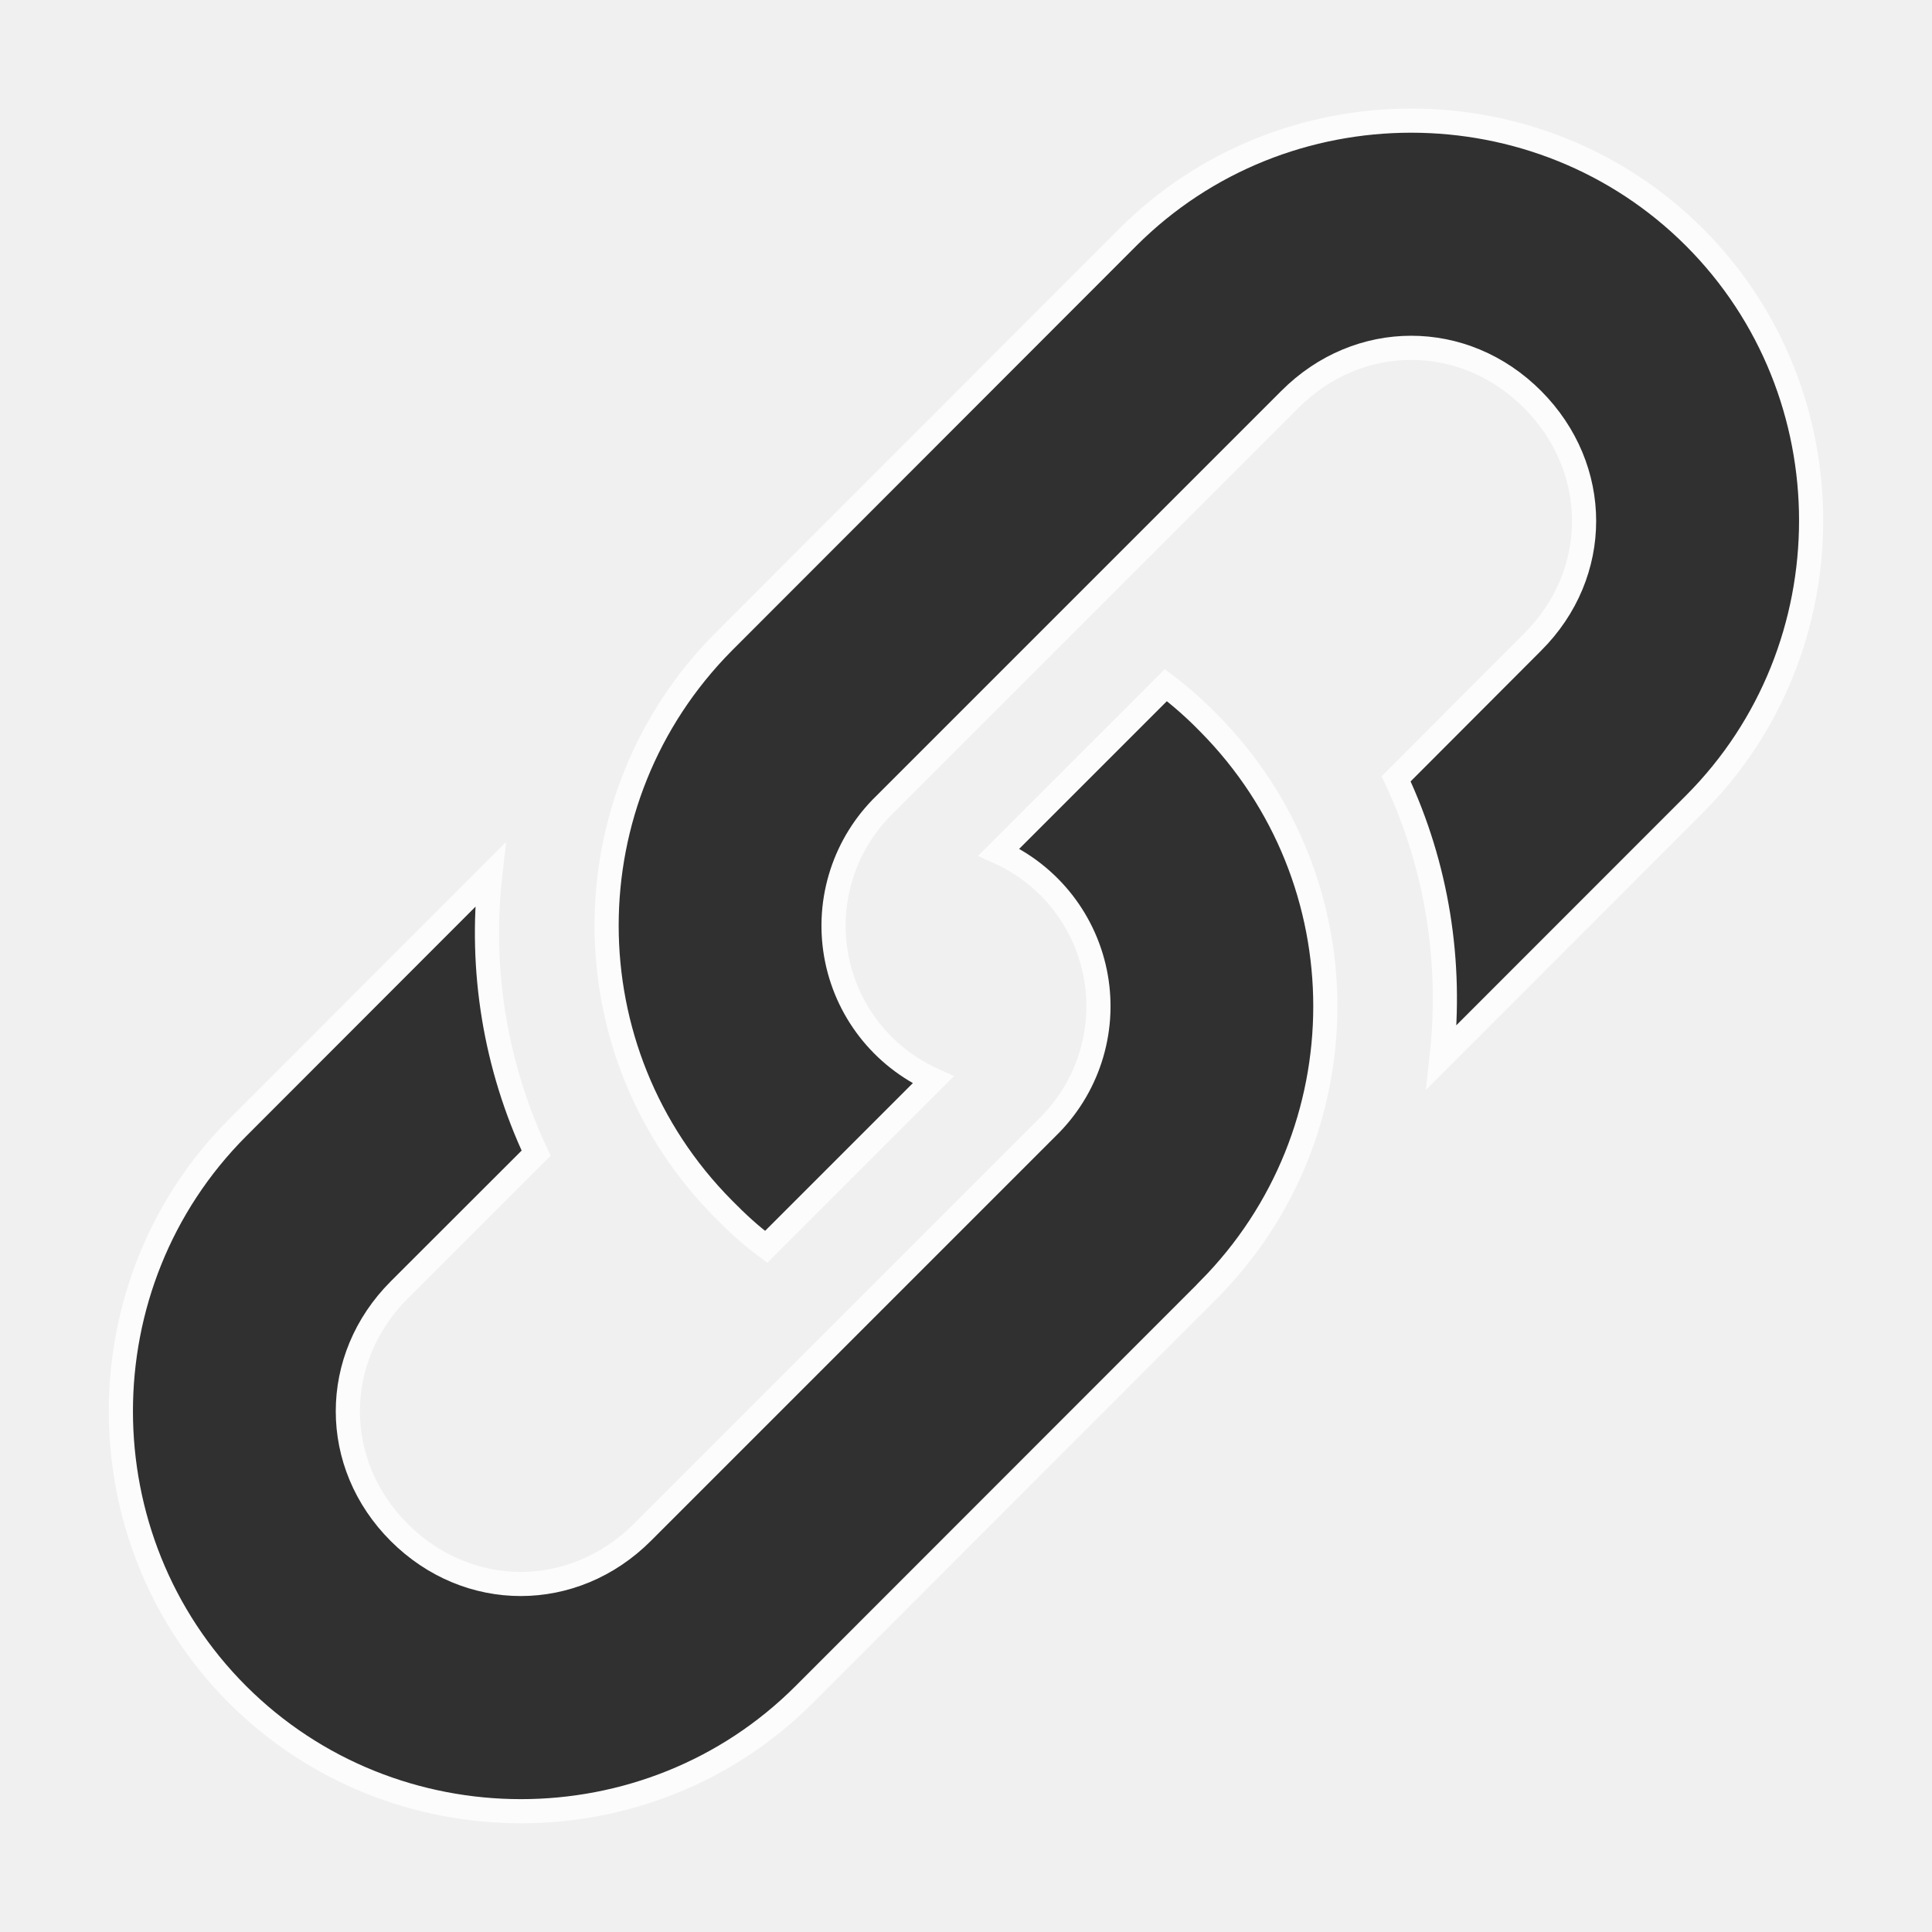
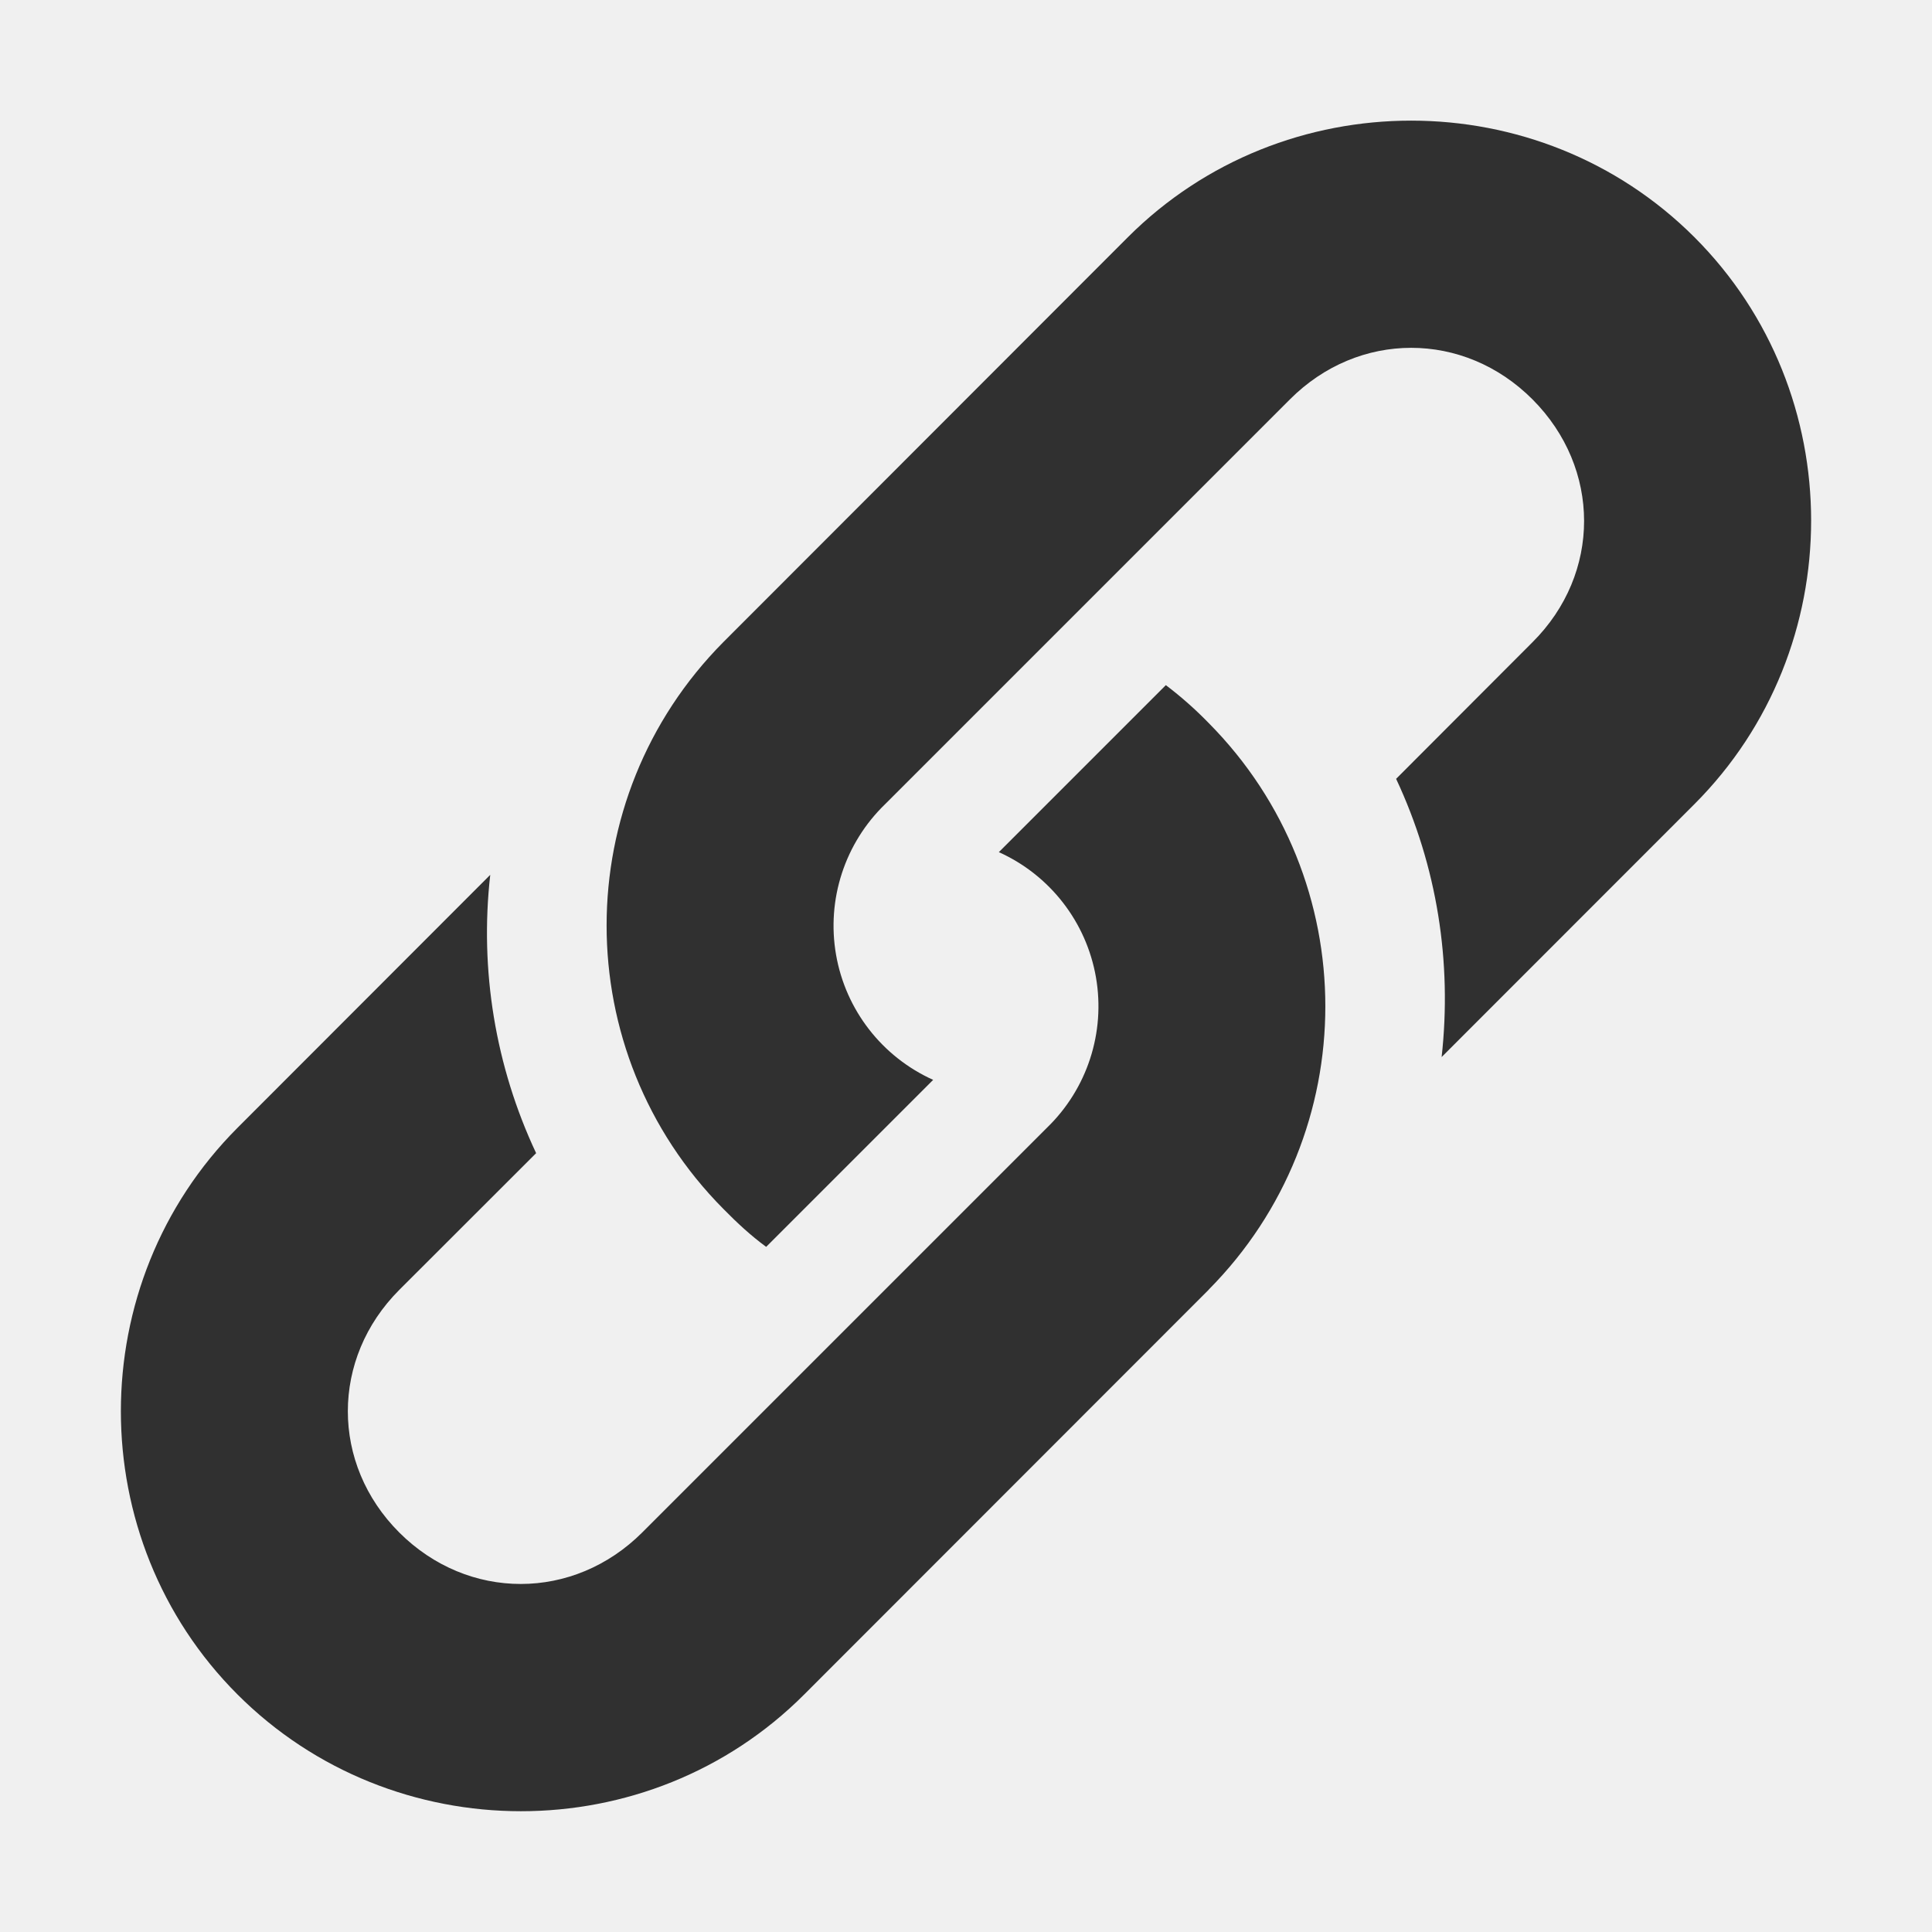
- <svg xmlns="http://www.w3.org/2000/svg" height="16" width="16" version="1.1" id="svg8">
+ <svg xmlns="http://www.w3.org/2000/svg" id="svg8" version="1.1" width="16" height="16">
  <defs id="defs12" />
-   <g color="#000" id="g6" style="fill:#000000;fill-opacity:1;stroke:#ffffff;stroke-opacity:1;stroke-width:0.2;stroke-miterlimit:4;stroke-dasharray:none;opacity:0.8">
-     <path style="block-progression:tb;text-transform:none;text-indent:0;fill:#000000;fill-opacity:1;stroke:#ffffff;stroke-opacity:1;stroke-width:0.2;stroke-miterlimit:4;stroke-dasharray:none" d="M5.99 5.318a3.332 3.332 0 0 0 0 4.693c.116.118.226.22.355.315l1.383-1.383A1.4 1.4 0 0 1 7.33 6.66l3.352-3.352c.568-.57 1.442-.57 2.01 0s.57 1.442 0 2.01l-1.13 1.132c.34.725.464 1.518.377 2.304l2.094-2.095c1.288-1.29 1.288-3.406 0-4.694s-3.405-1.288-4.693 0L5.99 5.318z" id="path2" />
-     <path style="block-progression:tb;text-transform:none;text-indent:0;fill:#000000;fill-opacity:1;stroke:#ffffff;stroke-opacity:1;stroke-width:0.2;stroke-miterlimit:4;stroke-dasharray:none" d="M10.01 10.68a3.332 3.332 0 0 0 0-4.692 3.126 3.126 0 0 0-.355-.314L8.272 7.057A1.4 1.4 0 0 1 8.67 9.34l-3.35 3.35c-.57.57-1.444.57-2.013.002s-.568-1.442 0-2.01L4.44 9.55a4.288 4.288 0 0 1-.38-2.305L1.967 9.34c-1.288 1.29-1.288 3.405 0 4.693s3.405 1.29 4.693 0l3.35-3.352z" id="path4" />
+   <g style="fill:#000000;fill-opacity:1;stroke:#ffffff;stroke-opacity:1;stroke-width:0.2;stroke-miterlimit:4;stroke-dasharray:none;opacity:0.8" id="g6" color="#000">
+     <path id="path2" d="M5.99 5.318a3.332 3.332 0 0 0 0 4.693c.116.118.226.22.355.315l1.383-1.383A1.4 1.4 0 0 1 7.33 6.66l3.352-3.352c.568-.57 1.442-.57 2.01 0s.57 1.442 0 2.01l-1.13 1.132c.34.725.464 1.518.377 2.304l2.094-2.095c1.288-1.29 1.288-3.406 0-4.694s-3.405-1.288-4.693 0L5.99 5.318z" style="block-progression:tb;text-transform:none;text-indent:0;fill:#000000;fill-opacity:1;stroke:none;stroke-opacity:1;stroke-width:0;stroke-miterlimit:4;stroke-dasharray:none" />
+     <path id="path4" d="M10.01 10.68a3.332 3.332 0 0 0 0-4.692 3.126 3.126 0 0 0-.355-.314L8.272 7.057A1.4 1.4 0 0 1 8.67 9.34l-3.35 3.35c-.57.57-1.444.57-2.013.002s-.568-1.442 0-2.01L4.44 9.55a4.288 4.288 0 0 1-.38-2.305L1.967 9.34c-1.288 1.29-1.288 3.405 0 4.693s3.405 1.29 4.693 0l3.35-3.352z" style="block-progression:tb;text-transform:none;text-indent:0;fill:#000000;fill-opacity:1;stroke:none;stroke-opacity:1;stroke-width:0.2;stroke-miterlimit:4;stroke-dasharray:none" />
  </g>
</svg>
